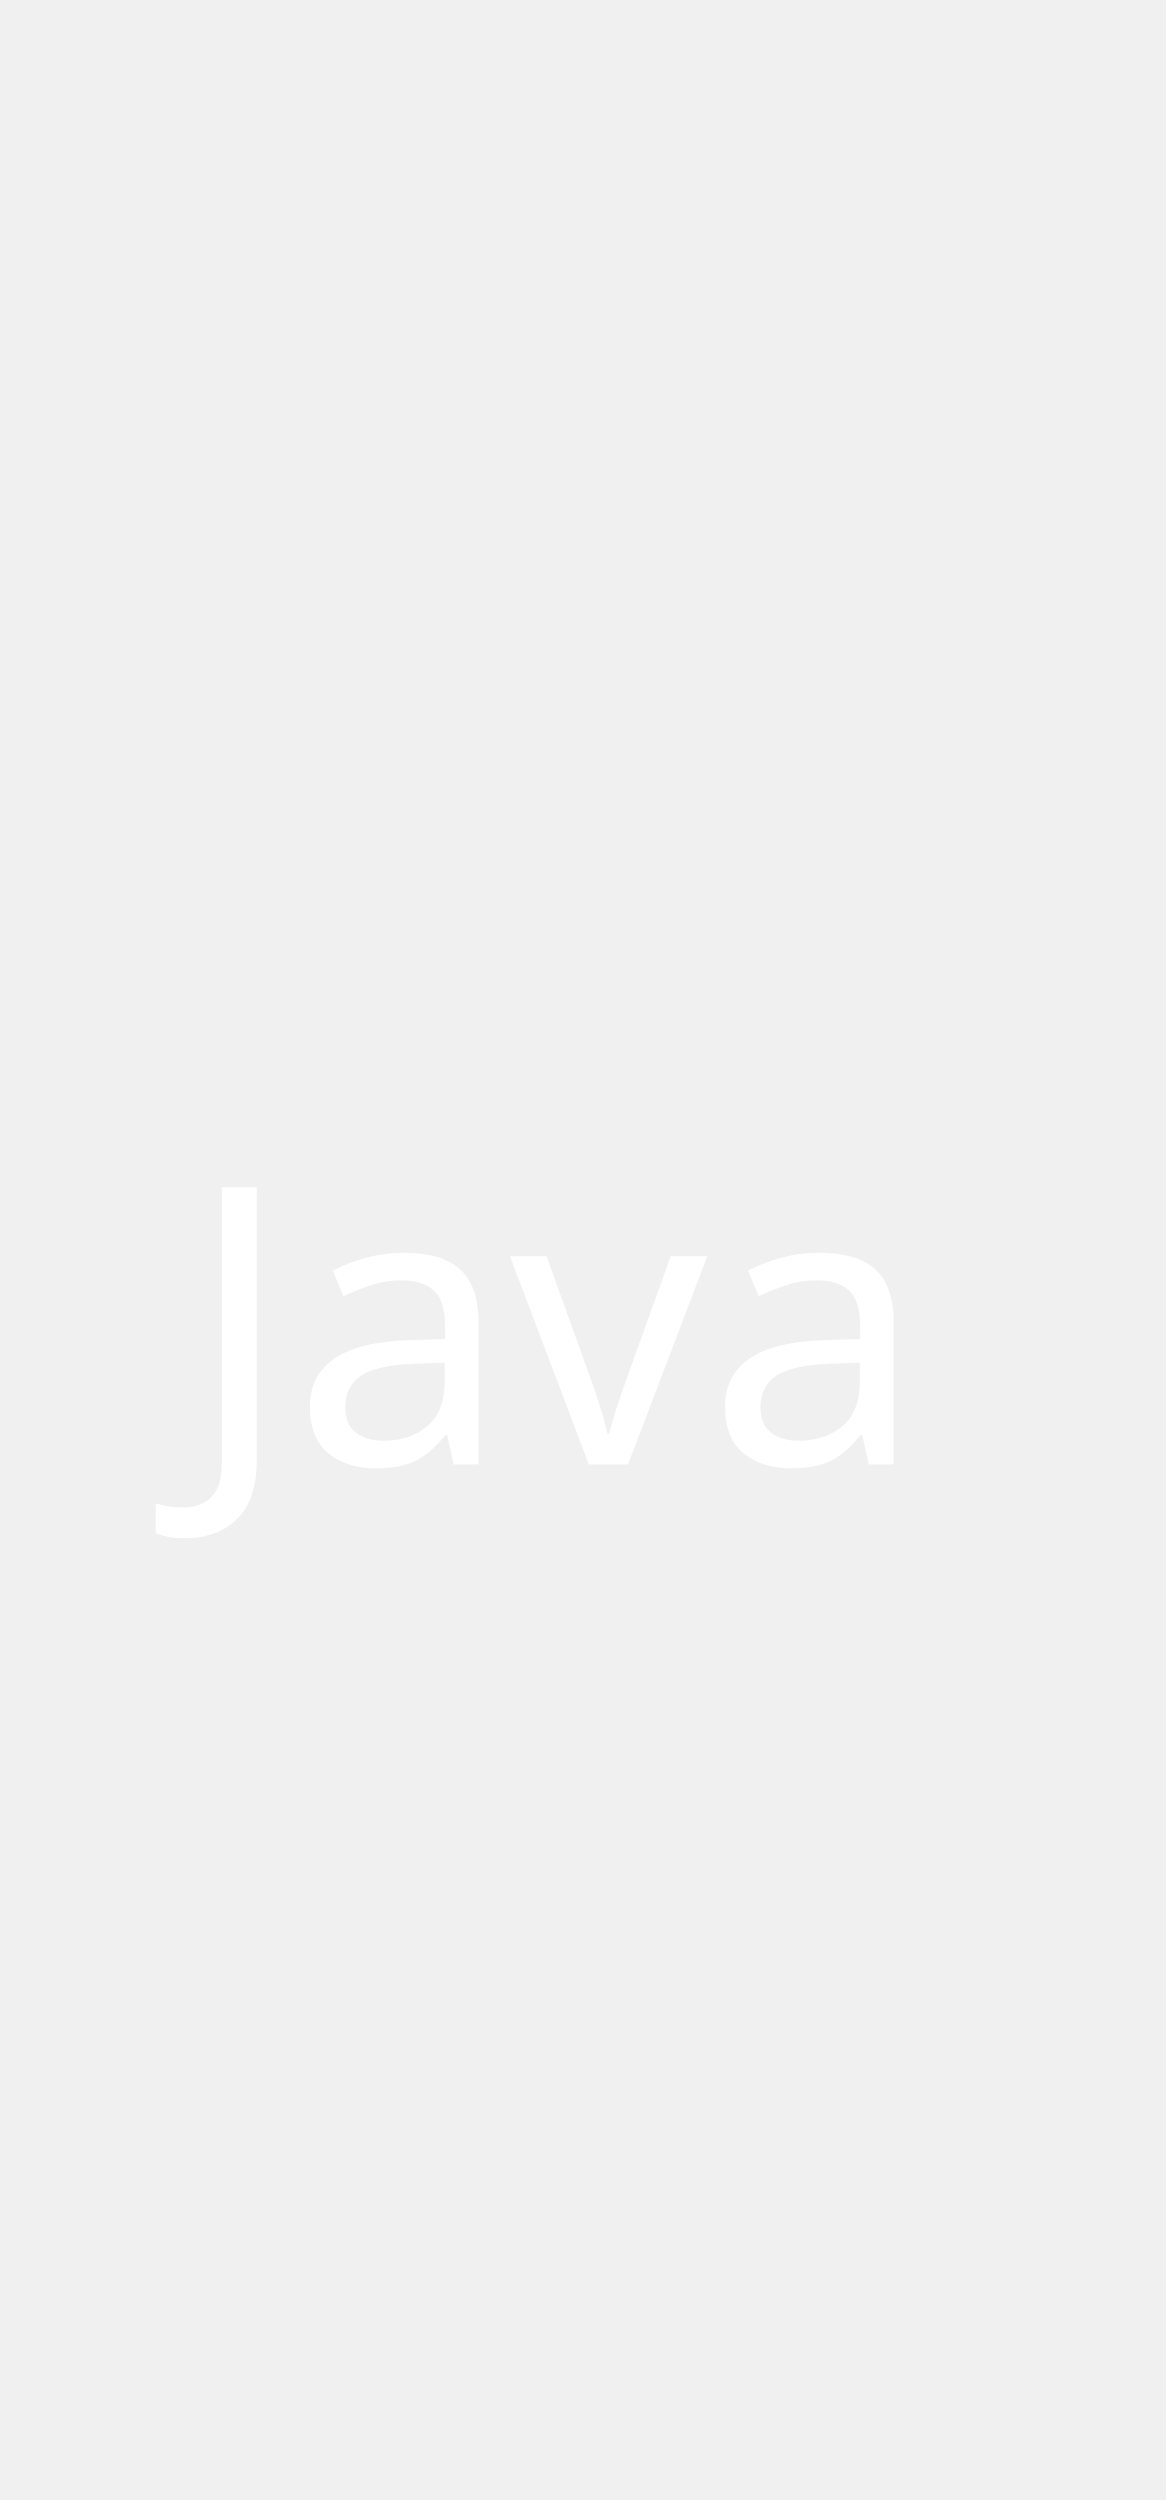
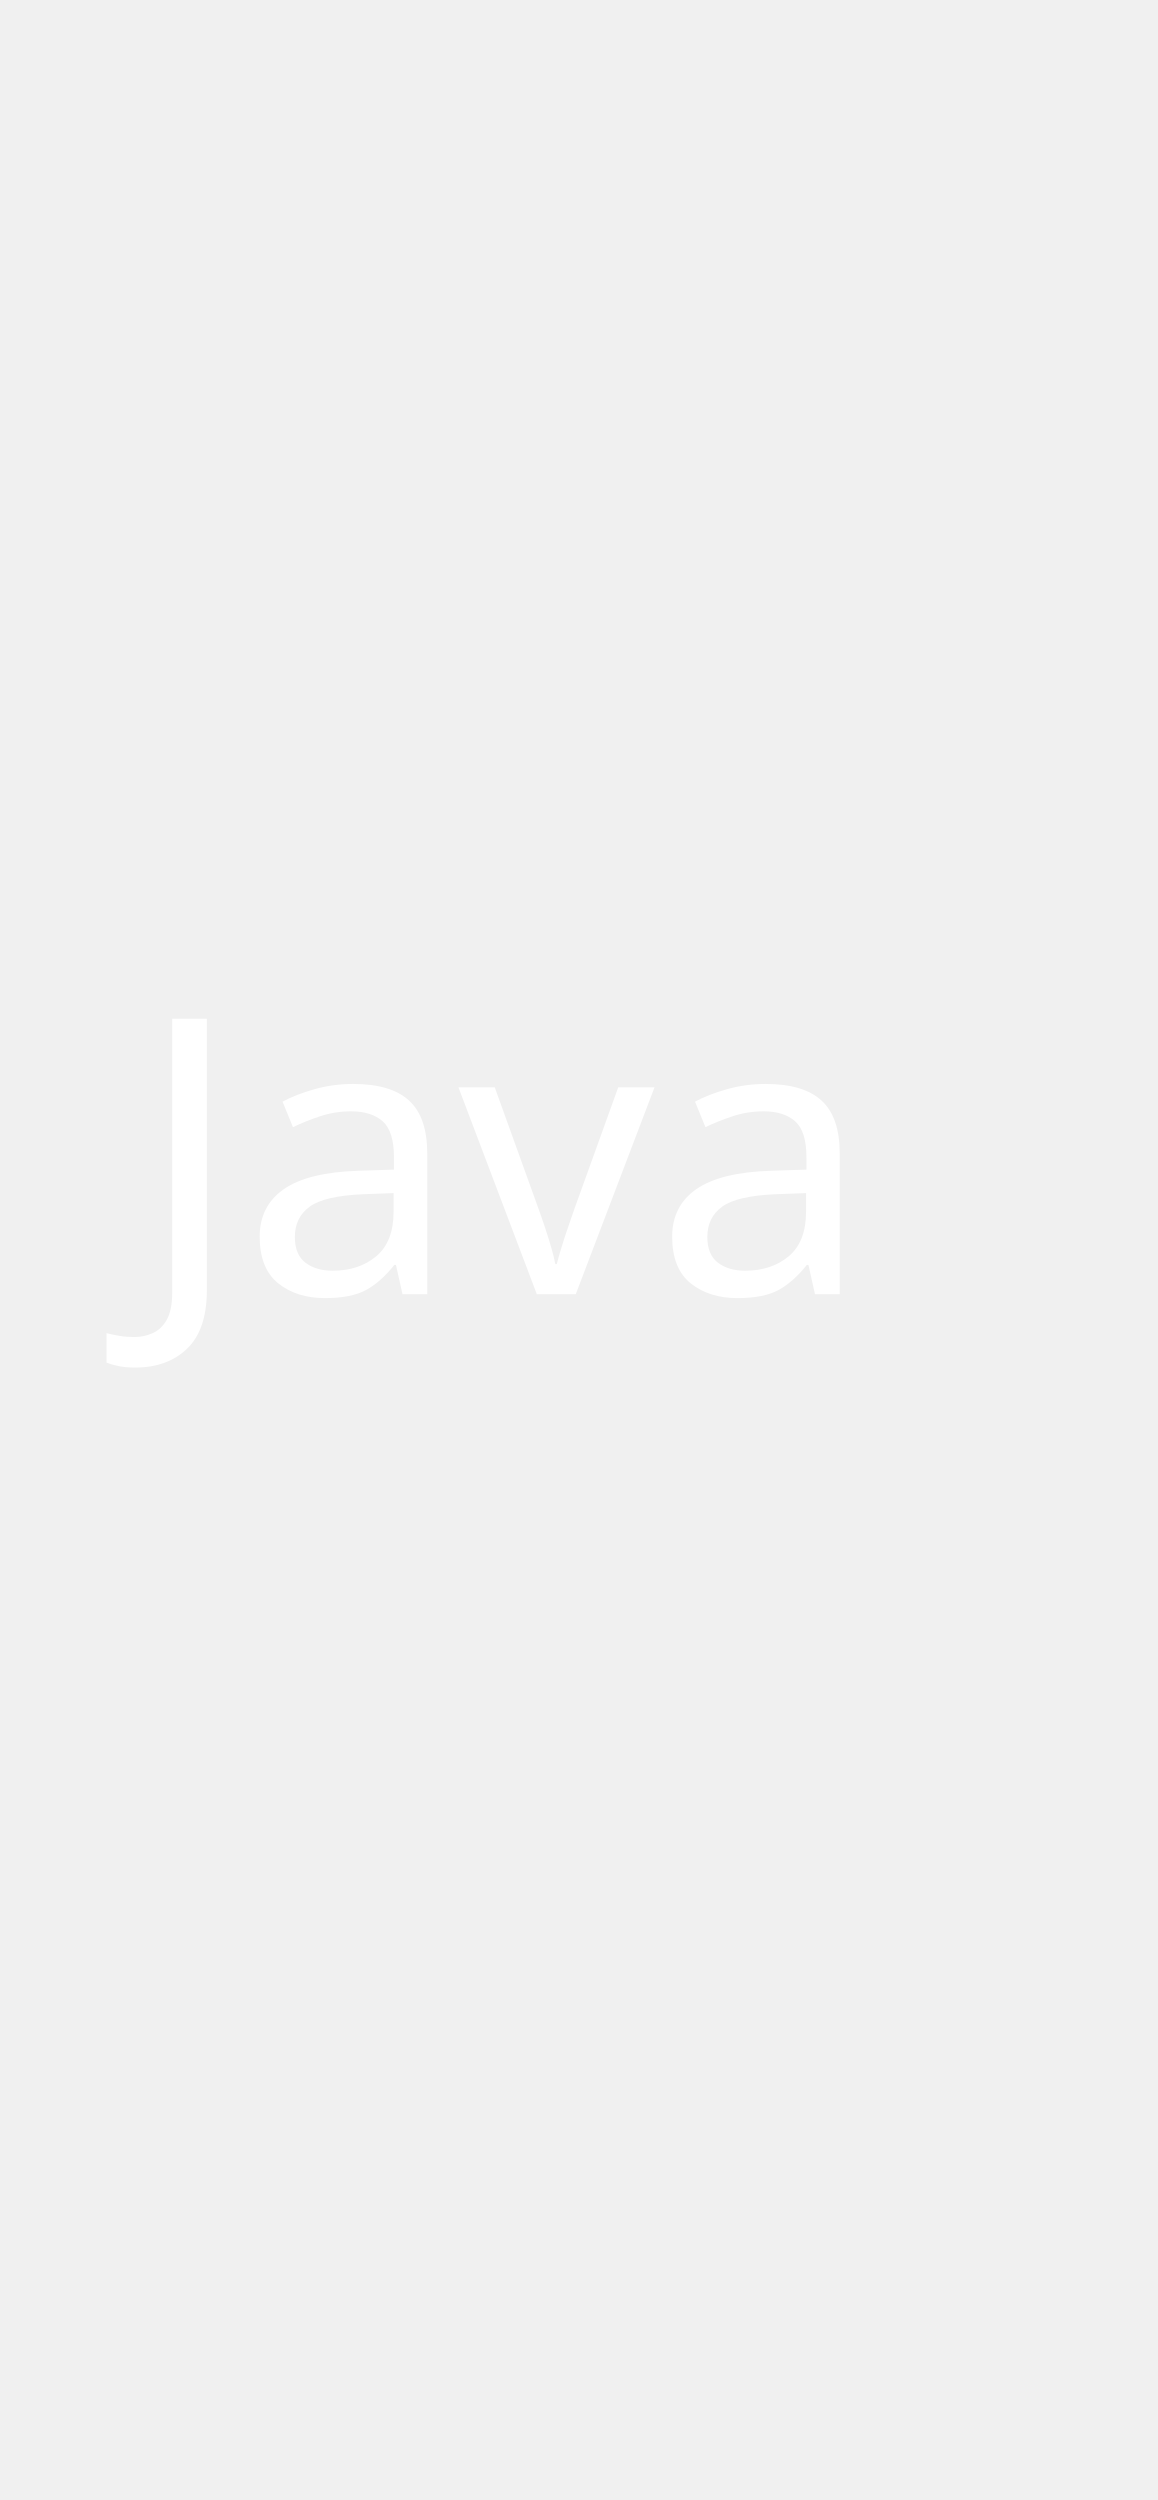
- <svg xmlns="http://www.w3.org/2000/svg" width="144px" height="309px" viewBox="0 0 144 309" version="1.1">
+ <svg xmlns="http://www.w3.org/2000/svg" width="144px" height="311px" viewBox="0 0 144 311" version="1.1">
  <defs />
  <g id="Page-1" stroke="none" stroke-width="1" fill="none" fill-rule="evenodd">
    <g id="from_java_source" font-size="48" font-family="Montserrat" fill="#FFFFFF" font-weight="normal">
      <text id="Java">
-         <tspan x="23" y="181">Java</tspan>
+         <tspan x="17" y="161">Java</tspan>
      </text>
    </g>
  </g>
</svg>
